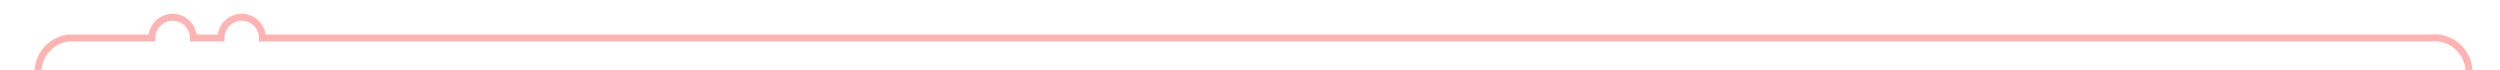
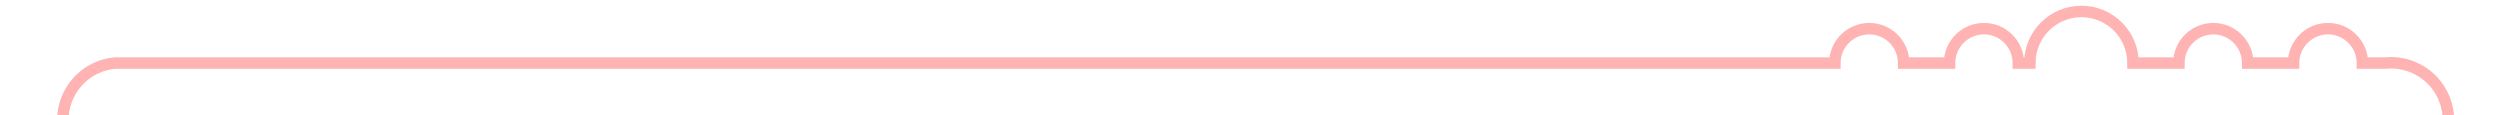
- <svg xmlns="http://www.w3.org/2000/svg" version="1.1" width="362px" height="10px" preserveAspectRatio="xMinYMid meet" viewBox="45 2426  362 8">
-   <path d="M 402.5 2454  L 402.5 2435  A 5 5 0 0 0 397 2430.5 L 83 2430.5  A 3 3 0 0 0 80 2427.5 A 3 3 0 0 0 77 2430.5 L 73 2430.5  A 3 3 0 0 0 70 2427.5 A 3 3 0 0 0 67 2430.5 L 55 2430.5  A 5 5 0 0 0 50.5 2435.5 L 50.5 7322  A 5 5 0 0 0 55.5 7327.5 L 68 7327.5  " stroke-width="1" stroke="#ff0000" fill="none" stroke-opacity="0.298" />
-   <path d="M 67 7322  L 67 7333  L 68 7333  L 68 7322  L 67 7322  Z " fill-rule="nonzero" fill="#ff0000" stroke="none" fill-opacity="0.298" />
+ <svg xmlns="http://www.w3.org/2000/svg" version="1.1" width="218px" height="10px" preserveAspectRatio="xMinYMid meet" viewBox="397 2276  218 8">
+   <path d="M 402.5 2301  L 402.5 2285  A 5 5 0 0 1 407 2280.5 L 557 2280.5  A 3 3 0 0 1 560 2277.5 A 3 3 0 0 1 563 2280.5 L 567 2280.5  A 3 3 0 0 1 570 2277.5 A 3 3 0 0 1 573 2280.5 L 574 2280.5  A 4.5 4.5 0 0 1 578.5 2276 A 4.5 4.5 0 0 1 583 2280.5 L 587 2280.5  A 3 3 0 0 1 590 2277.5 A 3 3 0 0 1 593 2280.5 L 597 2280.5  A 3 3 0 0 1 600 2277.5 A 3 3 0 0 1 603 2280.5 L 605 2280.5  A 5 5 0 0 1 610.5 2285.5 L 610.5 6994  A 5 5 0 0 0 615.5 6999.5 L 621 6999.5  " stroke-width="1" stroke="#ff0000" fill="none" stroke-opacity="0.298" />
+   <path d="M 620 6994  L 620 7005  L 621 7005  L 621 6994  L 620 6994  Z " fill-rule="nonzero" fill="#ff0000" stroke="none" fill-opacity="0.298" />
</svg>
